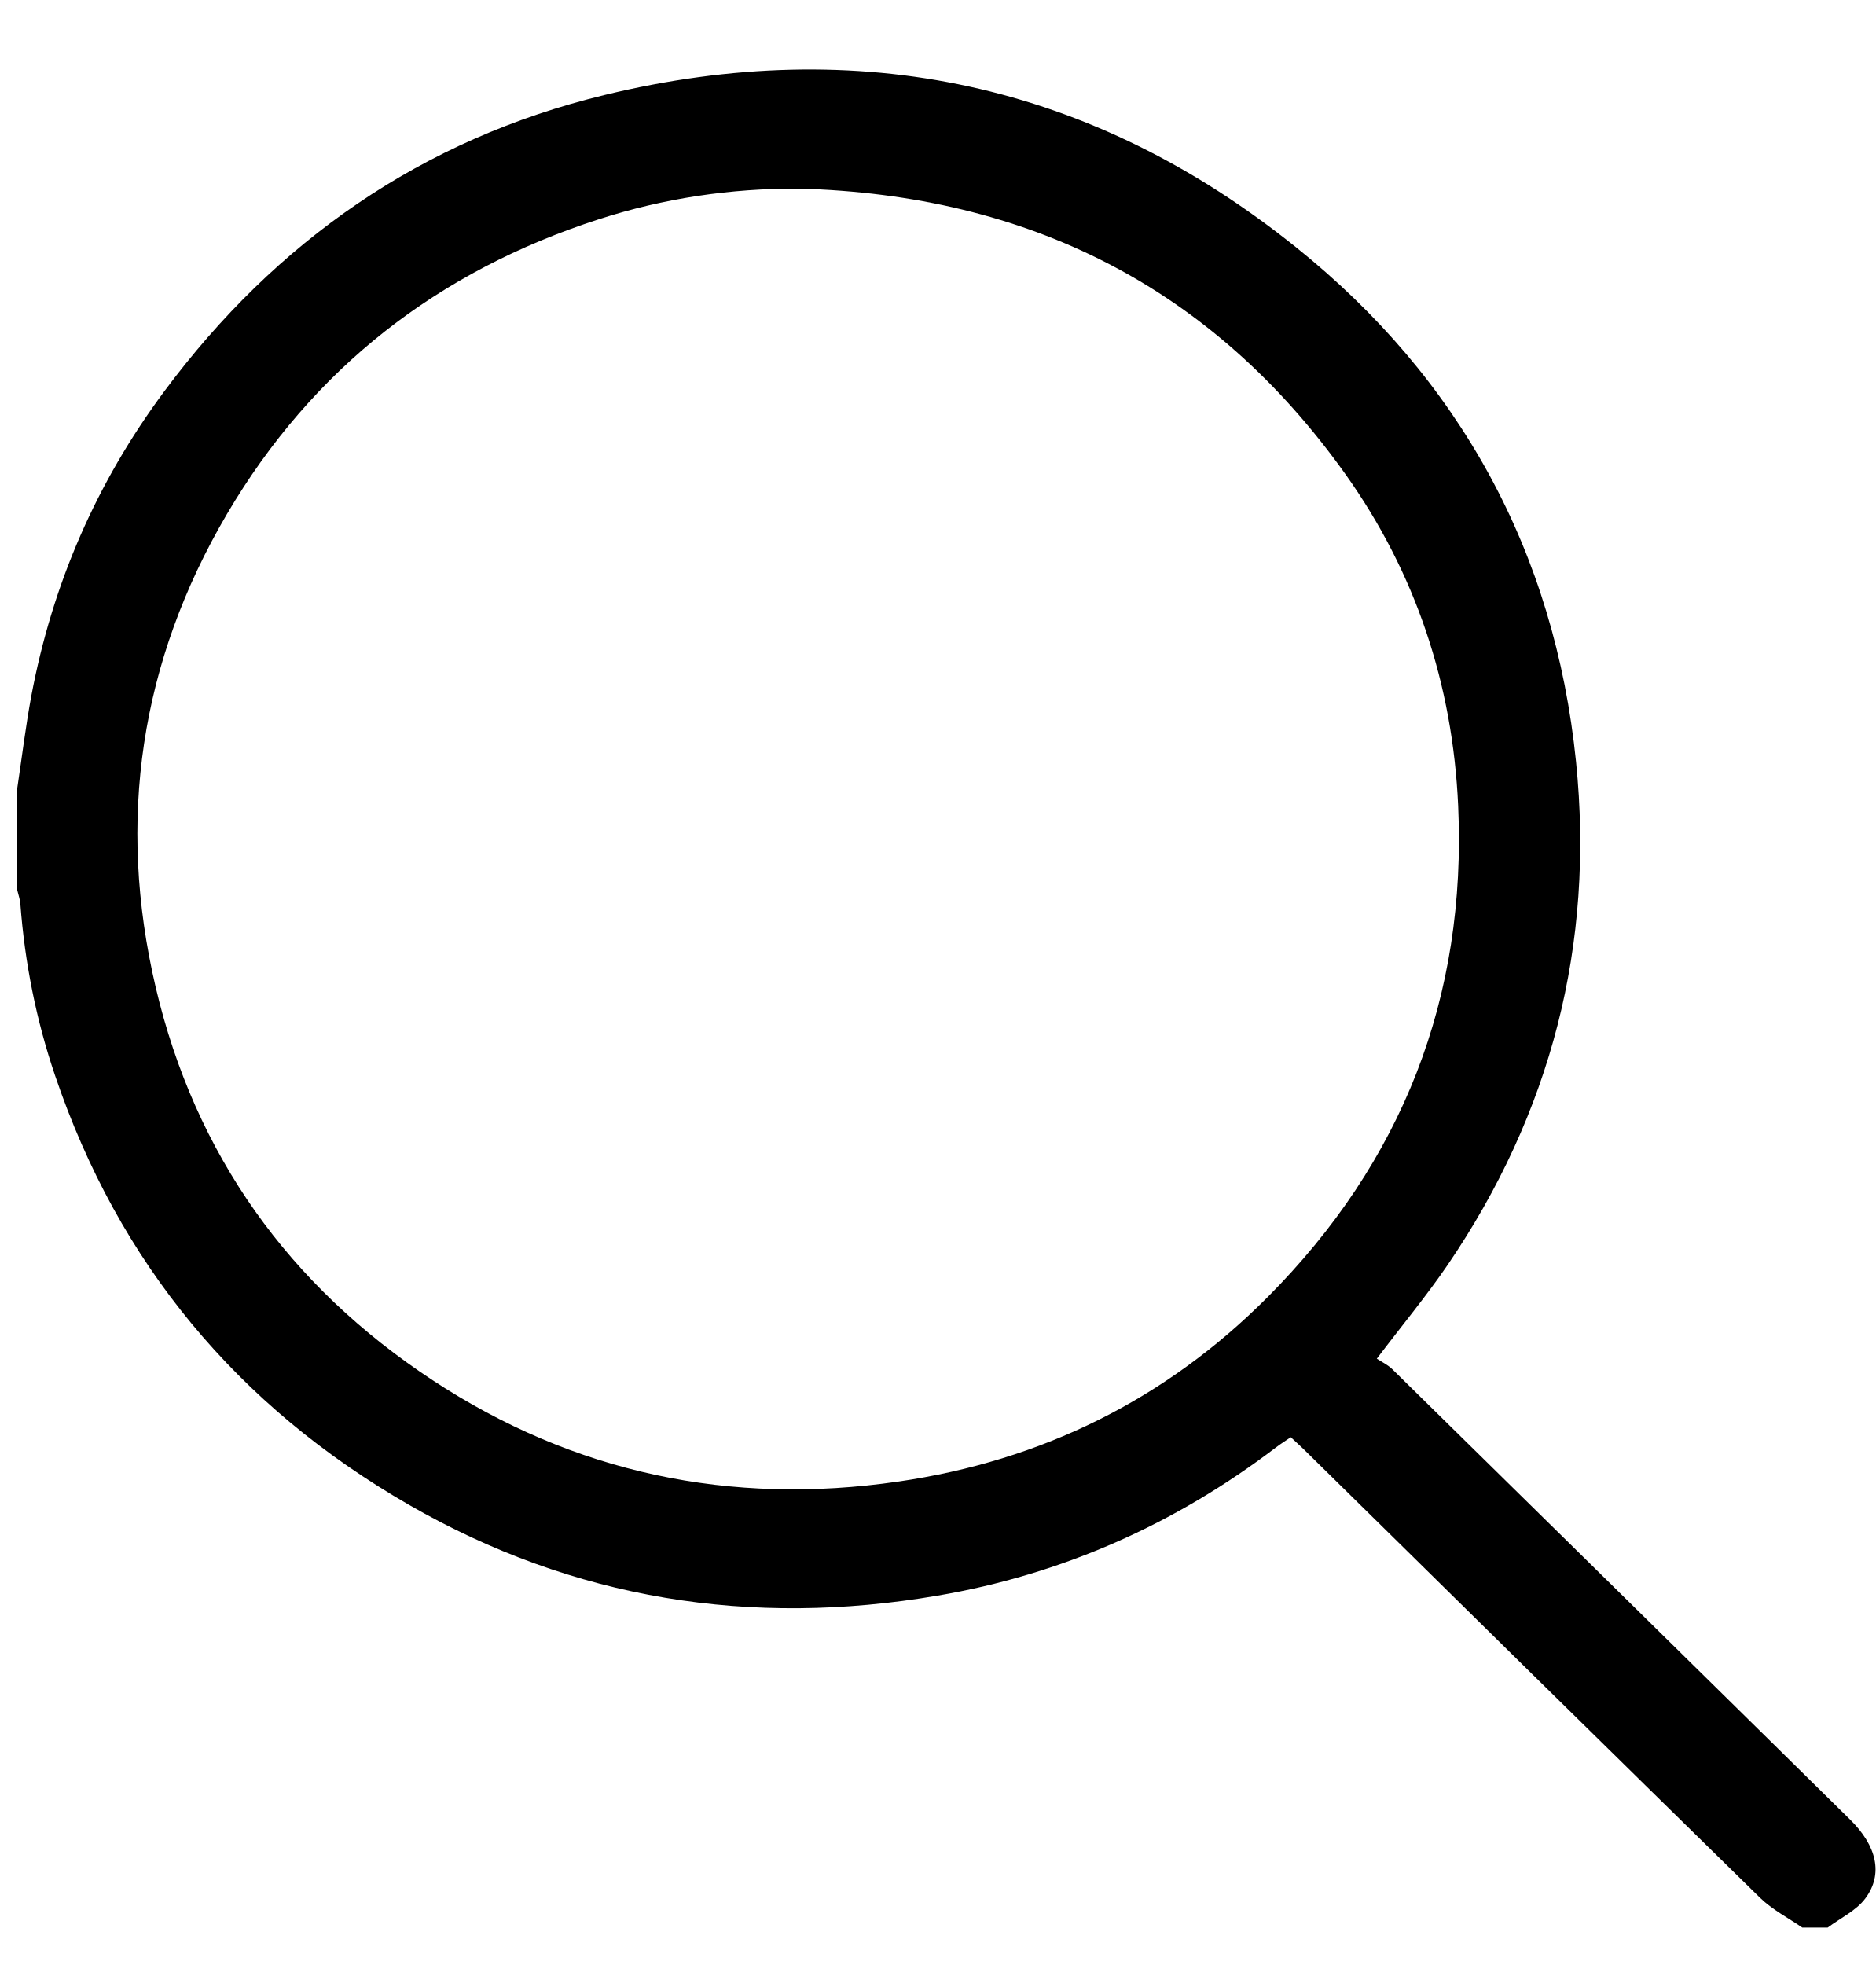
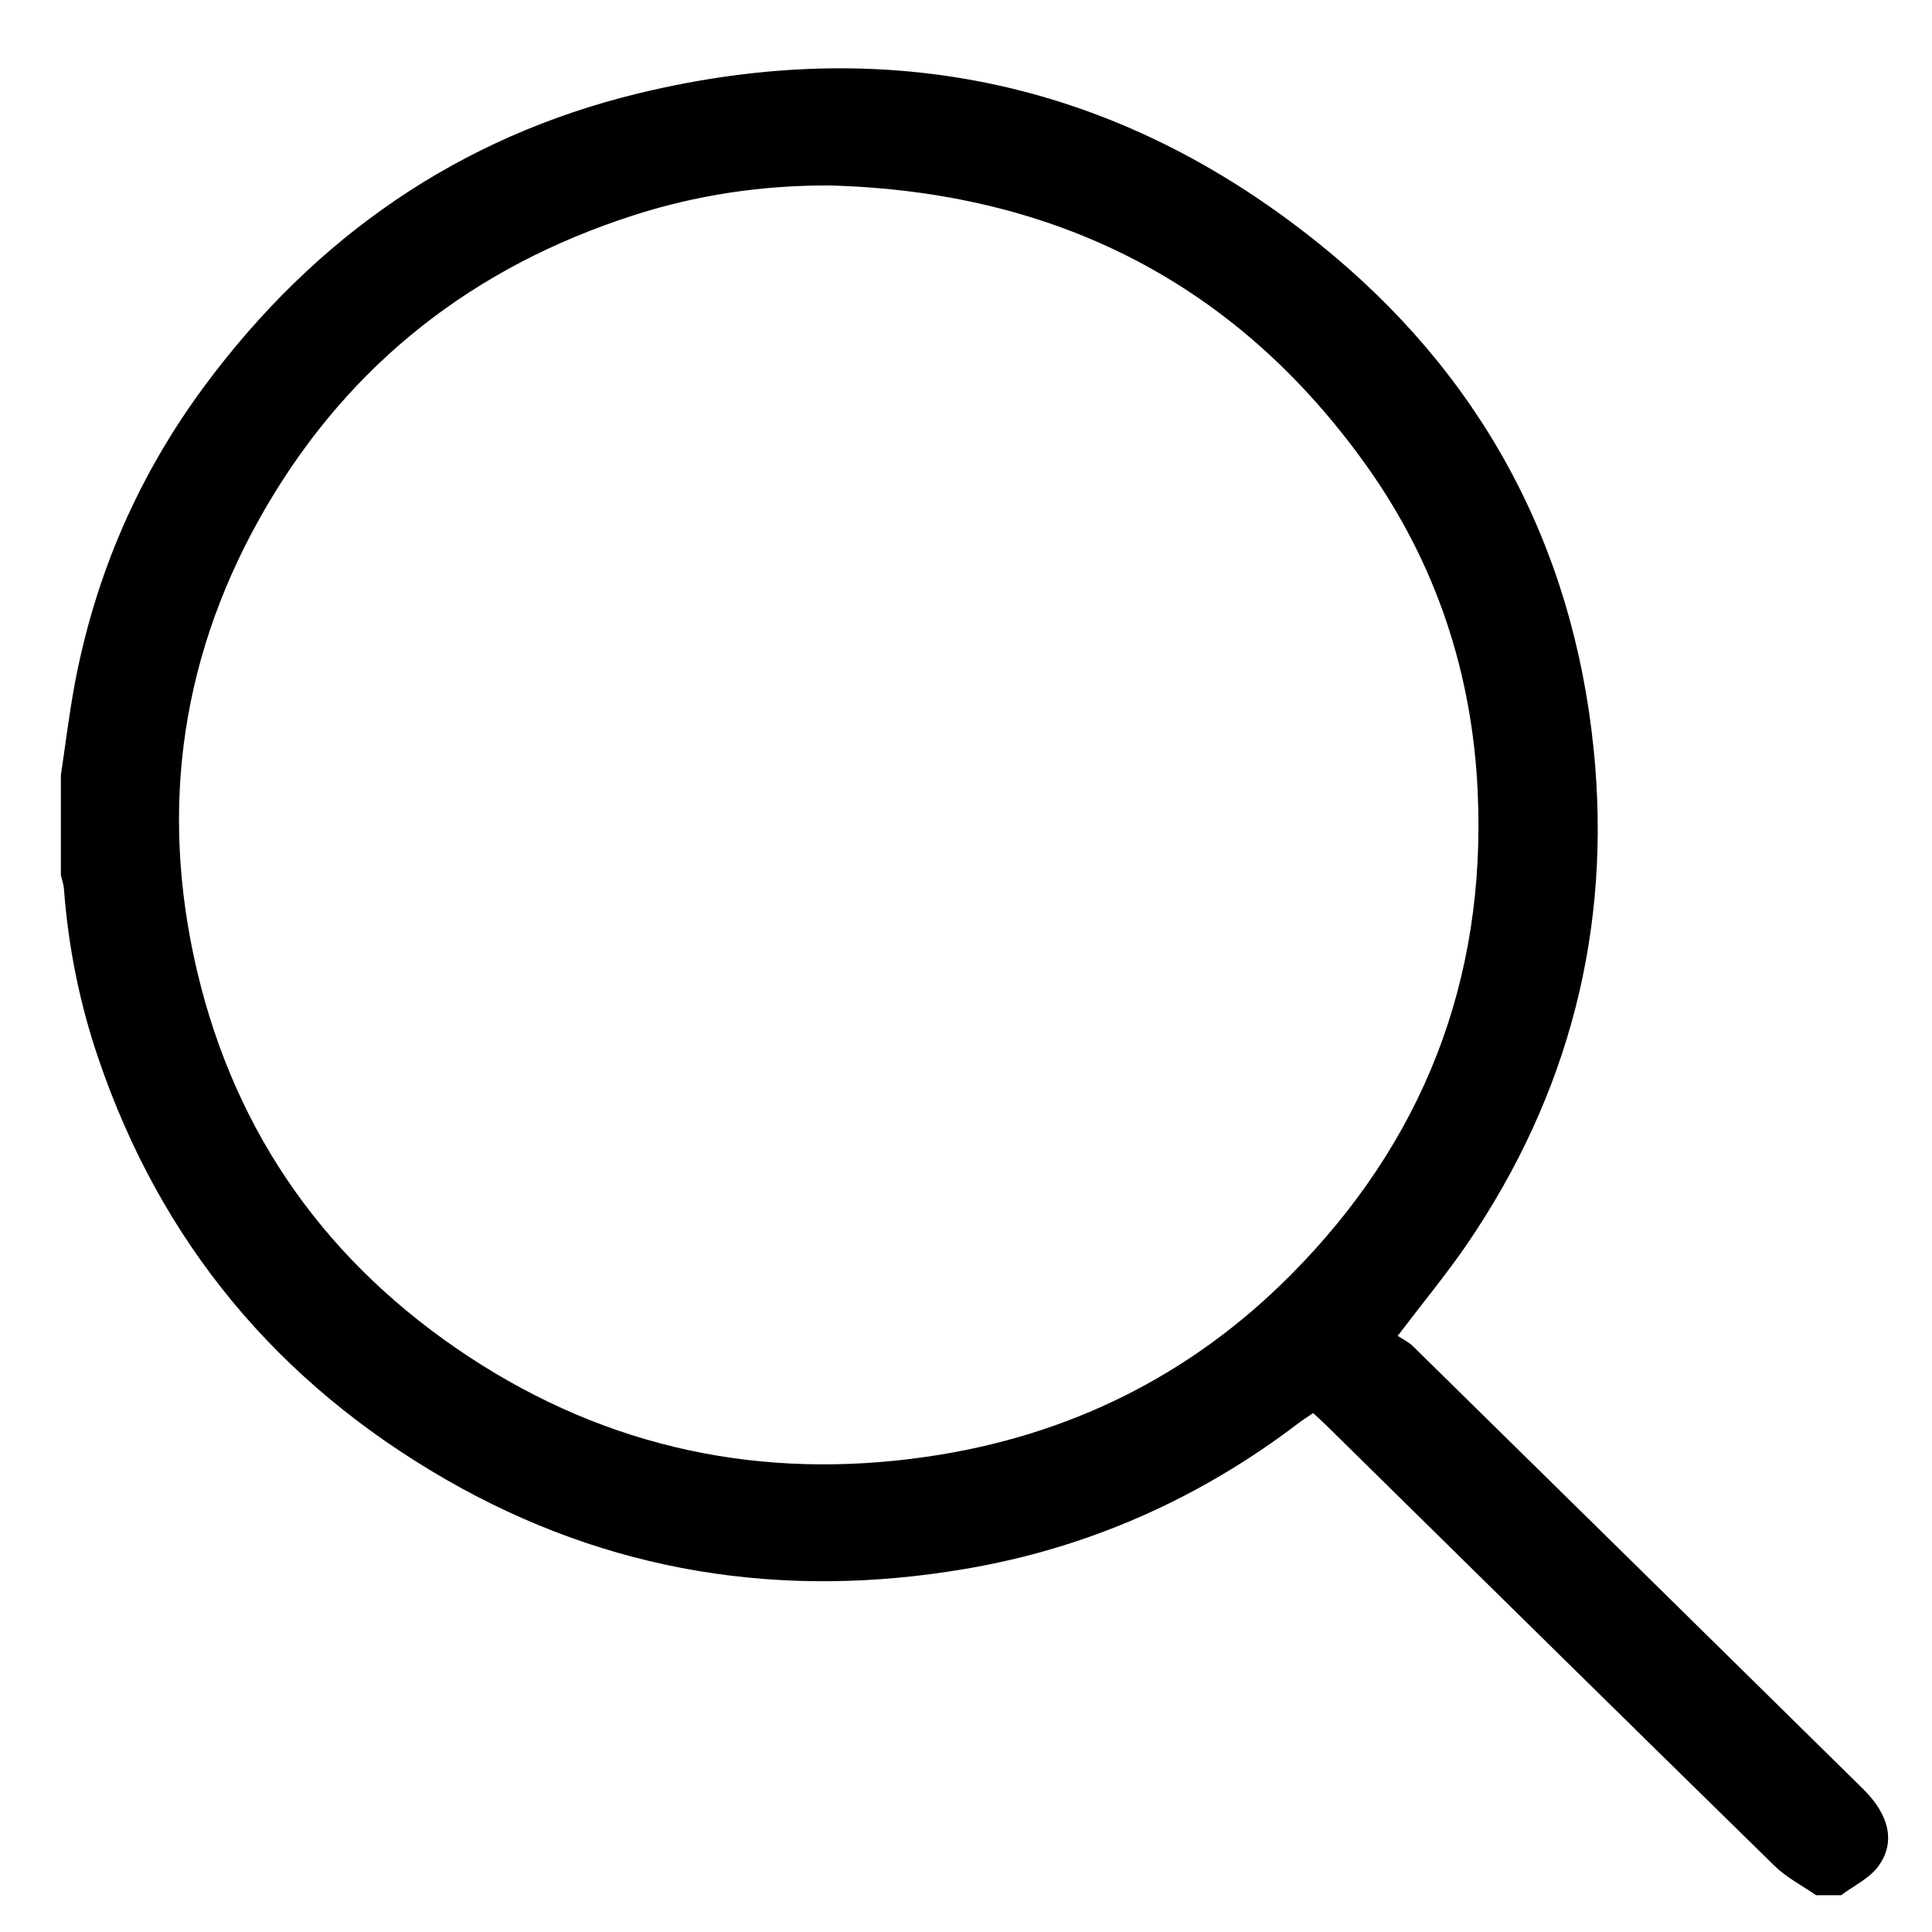
- <svg xmlns="http://www.w3.org/2000/svg" width="21" height="22" viewBox="0 0 21 22" fill="none">
+ <svg xmlns="http://www.w3.org/2000/svg" width="30" height="30" viewBox="0 0 21 22" fill="none">
  <path d="M20.18 21.581C20.021 21.471 19.843 21.38 19.707 21.247C17.999 19.575 16.297 17.898 14.593 16.221C14.55 16.179 14.505 16.14 14.453 16.091C14.395 16.131 14.338 16.166 14.286 16.206C13.156 17.066 11.89 17.628 10.494 17.865C8.408 18.221 6.423 17.909 4.579 16.848C2.66 15.743 1.329 14.145 0.617 12.043C0.405 11.42 0.277 10.777 0.228 10.12C0.224 10.068 0.205 10.016 0.193 9.965C0.193 9.586 0.193 9.207 0.193 8.827C0.245 8.481 0.287 8.133 0.351 7.789C0.586 6.54 1.08 5.403 1.839 4.382C3.091 2.698 4.725 1.56 6.767 1.064C9.617 0.372 12.228 0.933 14.514 2.77C16.346 4.241 17.408 6.182 17.647 8.529C17.855 10.574 17.368 12.462 16.207 14.165C15.972 14.509 15.704 14.832 15.416 15.212C15.469 15.247 15.539 15.28 15.591 15.331C17.3 17.01 19.008 18.69 20.715 20.371C21.014 20.665 21.09 20.982 20.886 21.255C20.784 21.392 20.608 21.474 20.465 21.581H20.18ZM8.948 2.112C8.18 2.108 7.431 2.22 6.707 2.454C4.91 3.034 3.502 4.121 2.542 5.754C1.569 7.409 1.305 9.187 1.743 11.052C2.184 12.928 3.239 14.398 4.844 15.453C6.428 16.493 8.177 16.861 10.055 16.588C11.662 16.355 13.053 15.668 14.193 14.523C15.701 13.008 16.424 11.169 16.327 9.021C16.266 7.661 15.85 6.413 15.065 5.309C13.573 3.213 11.507 2.181 8.948 2.112Z" fill="black" />
</svg>
